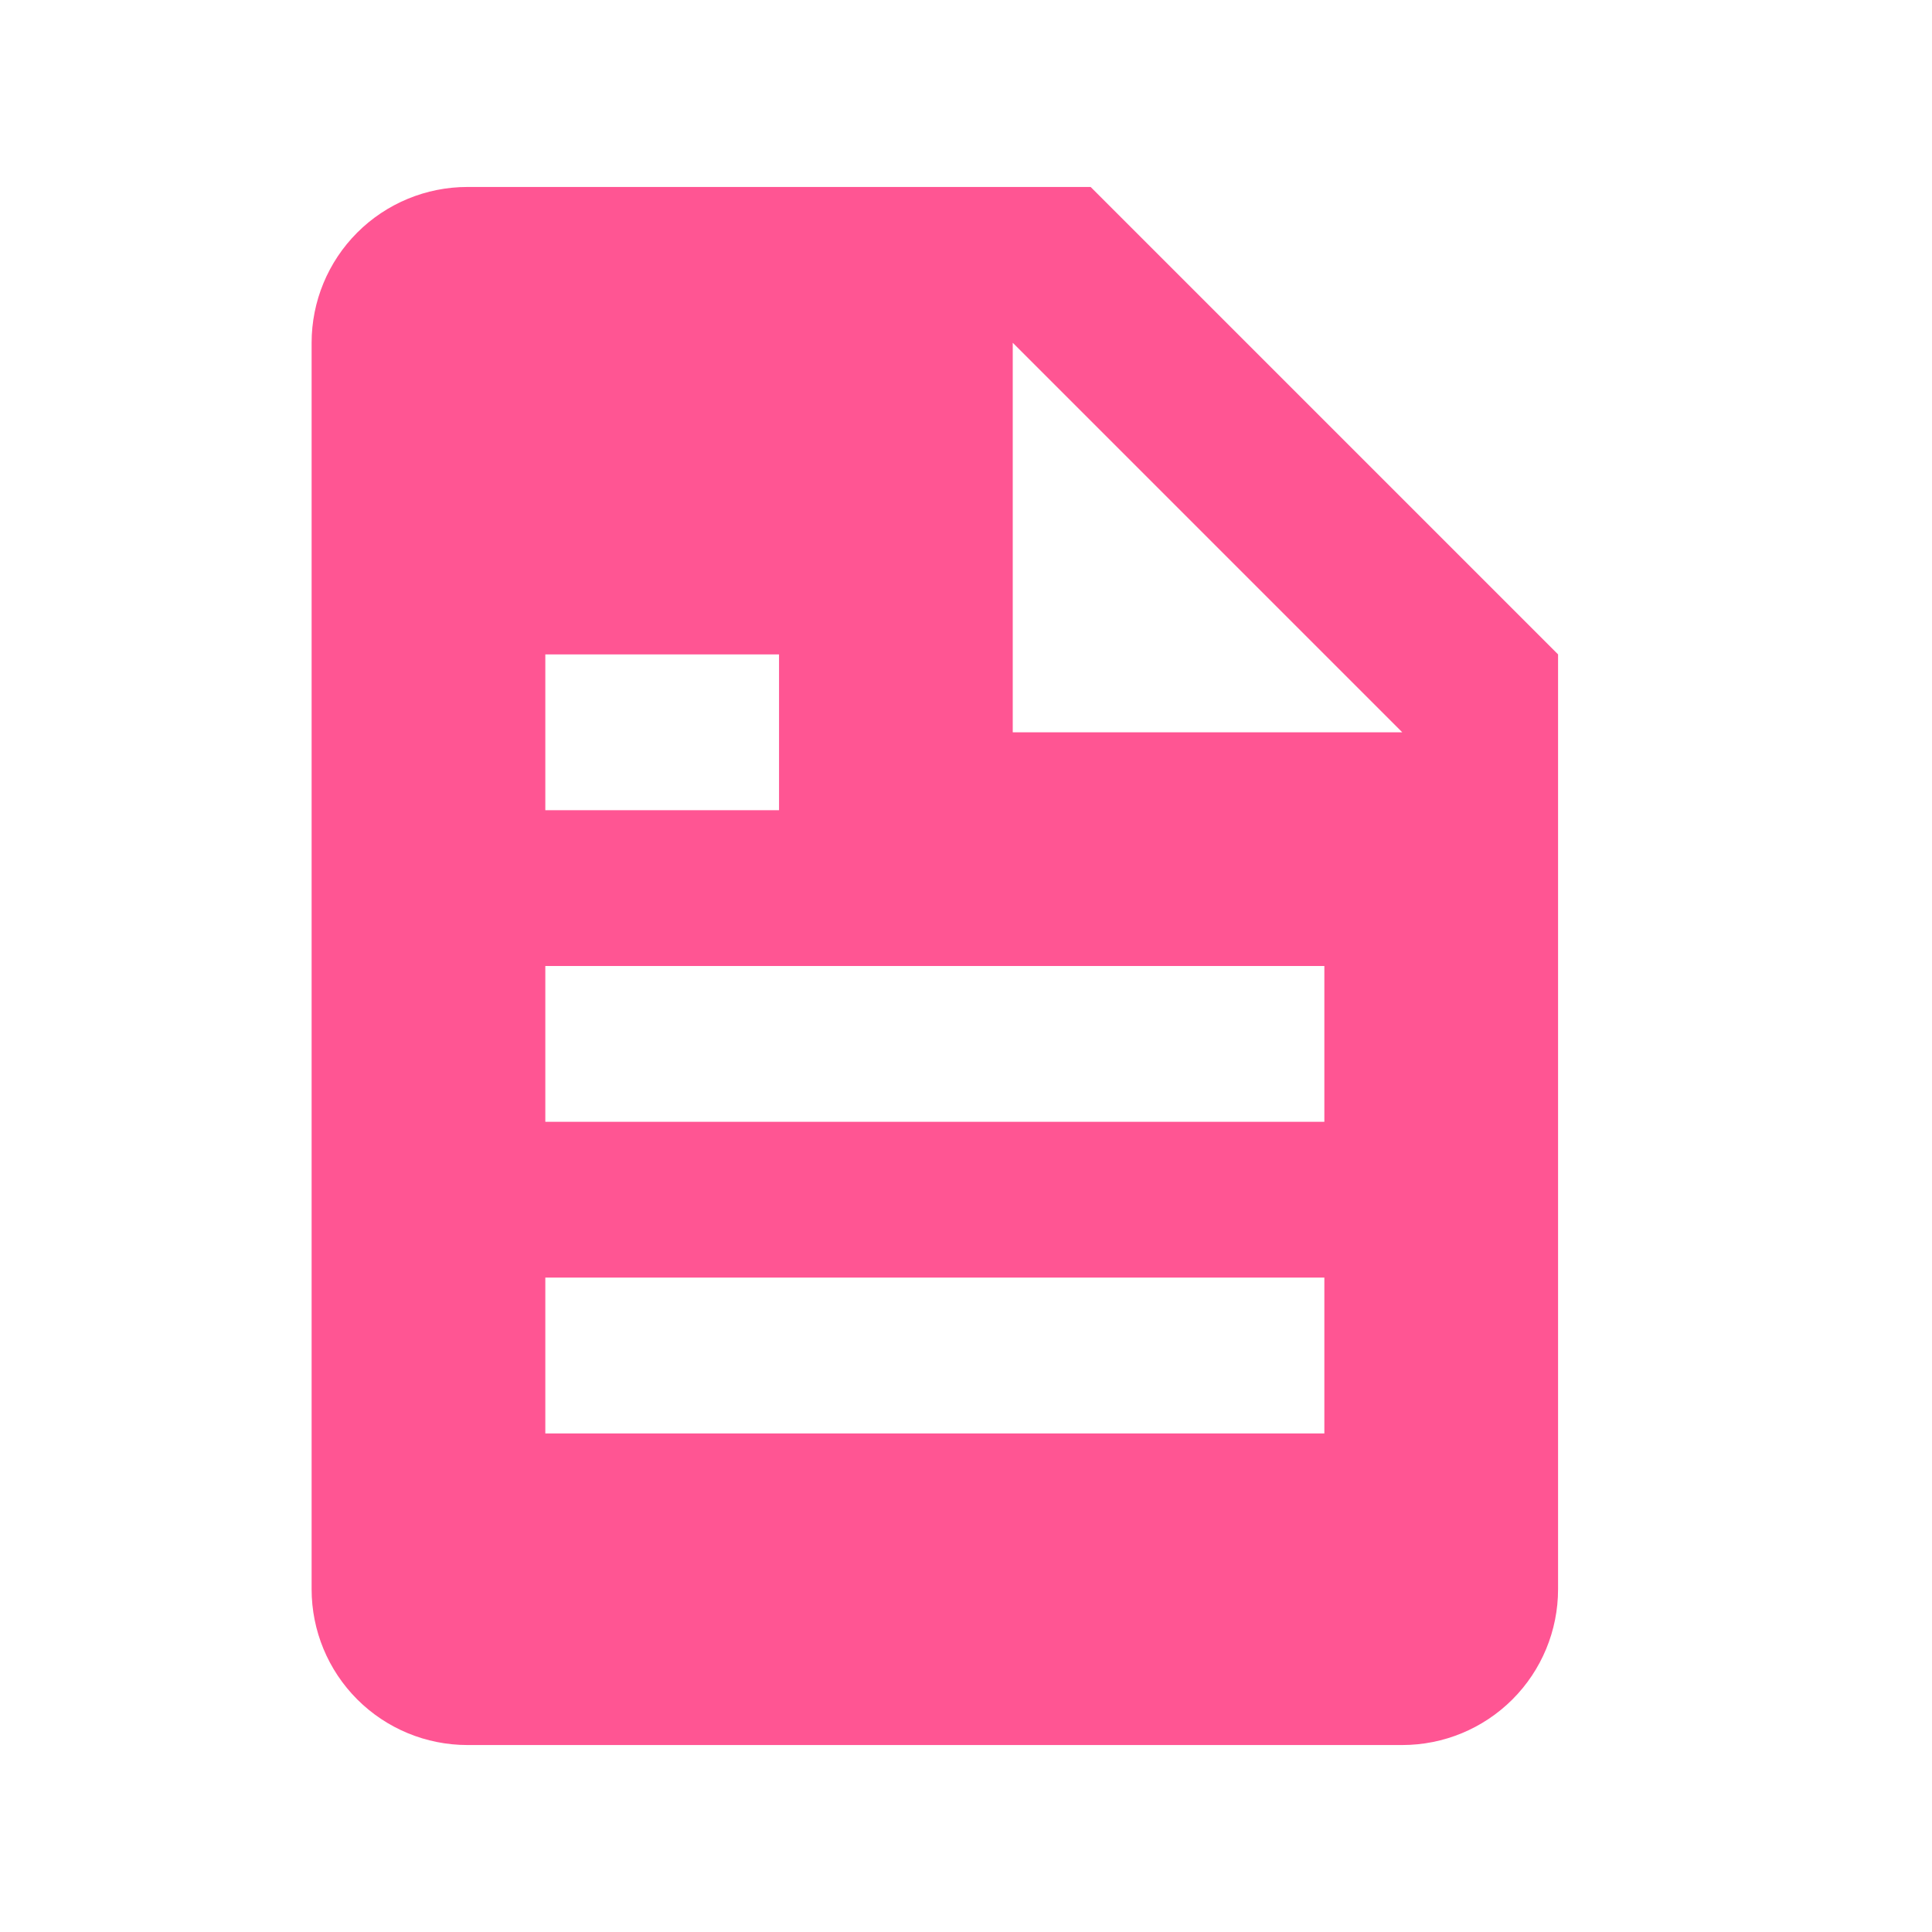
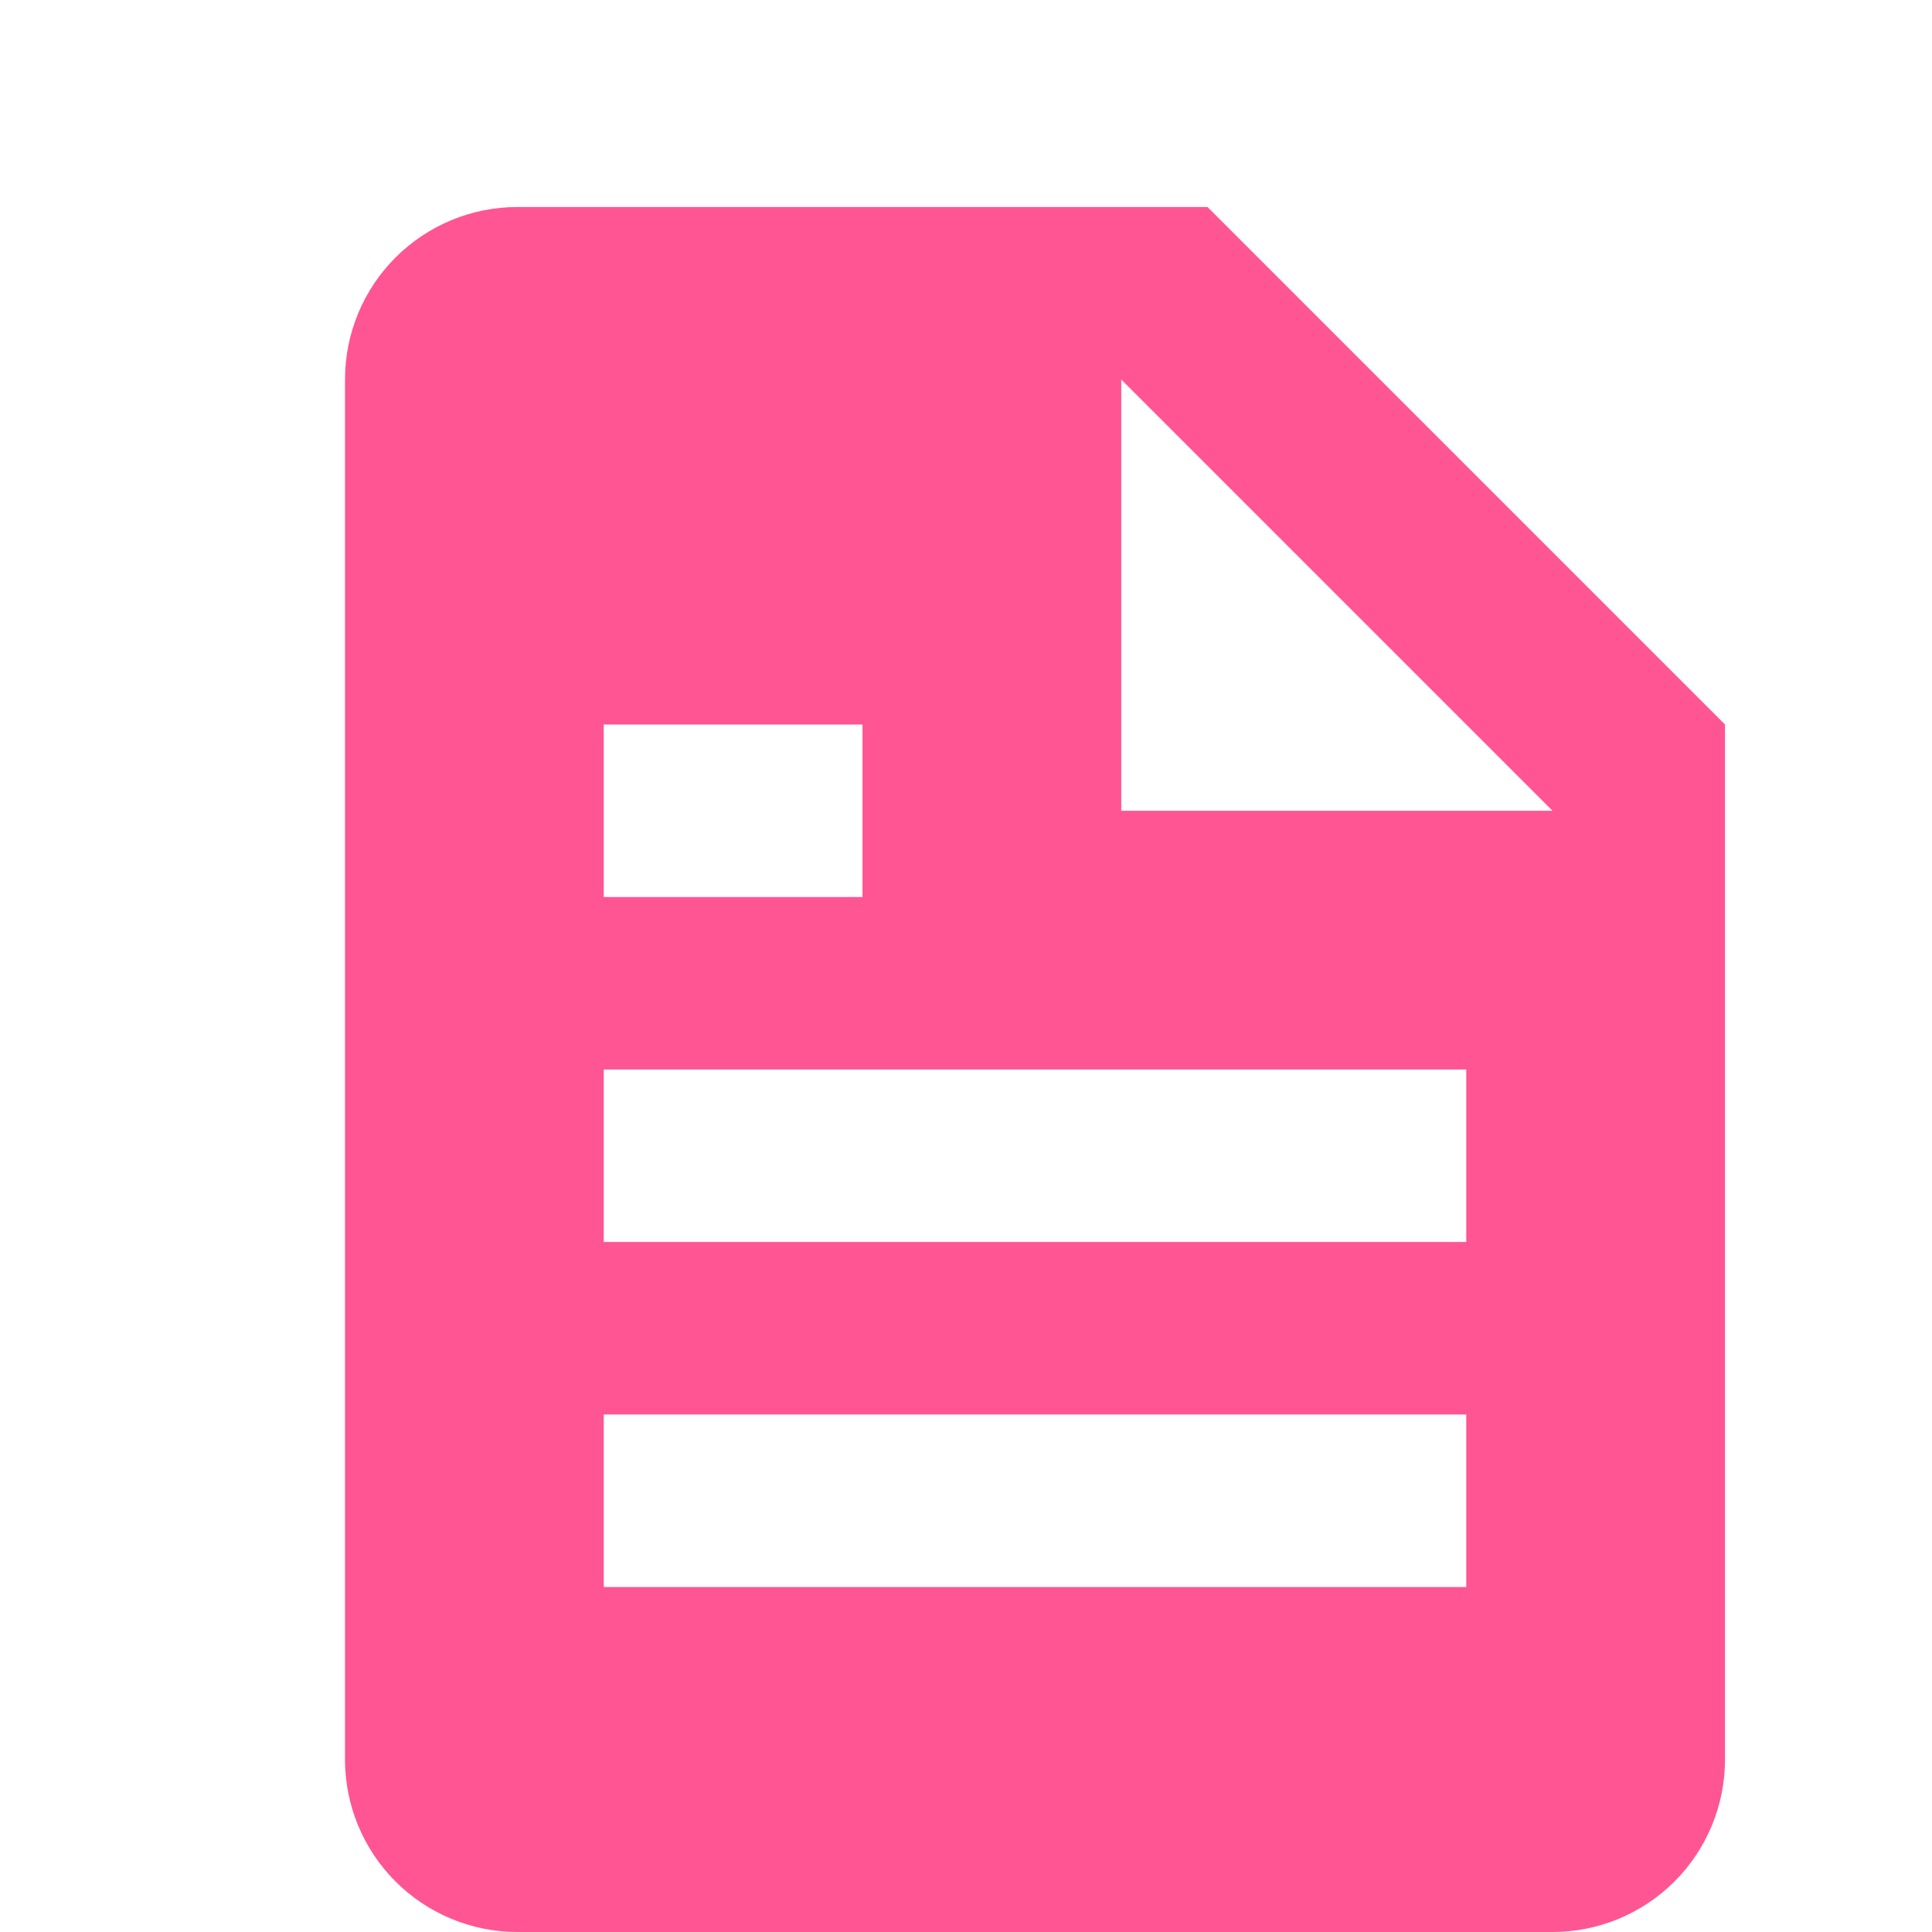
- <svg xmlns="http://www.w3.org/2000/svg" width="31" height="31" viewBox="0 0 31 31" fill="none">
+ <svg xmlns="http://www.w3.org/2000/svg" width="28" height="28" viewBox="0 0 28 28" fill="none">
  <path d="M22.5 28C23.163 28 23.799 27.737 24.268 27.268C24.737 26.799 25 26.163 25 25.5V10.5L17.5 3H7.5C6.837 3 6.201 3.263 5.732 3.732C5.263 4.201 5 4.837 5 5.5V25.5C5 26.163 5.263 26.799 5.732 27.268C6.201 27.737 6.837 28 7.5 28H22.5ZM16.25 5.5L22.5 11.75H16.25V5.5ZM8.75 10.5H12.5V13H8.75V10.5ZM8.75 15.5H21.25V18H8.75V15.5ZM8.75 20.5H21.25V23H8.75V20.5Z" fill="#FF5593" />
</svg>
